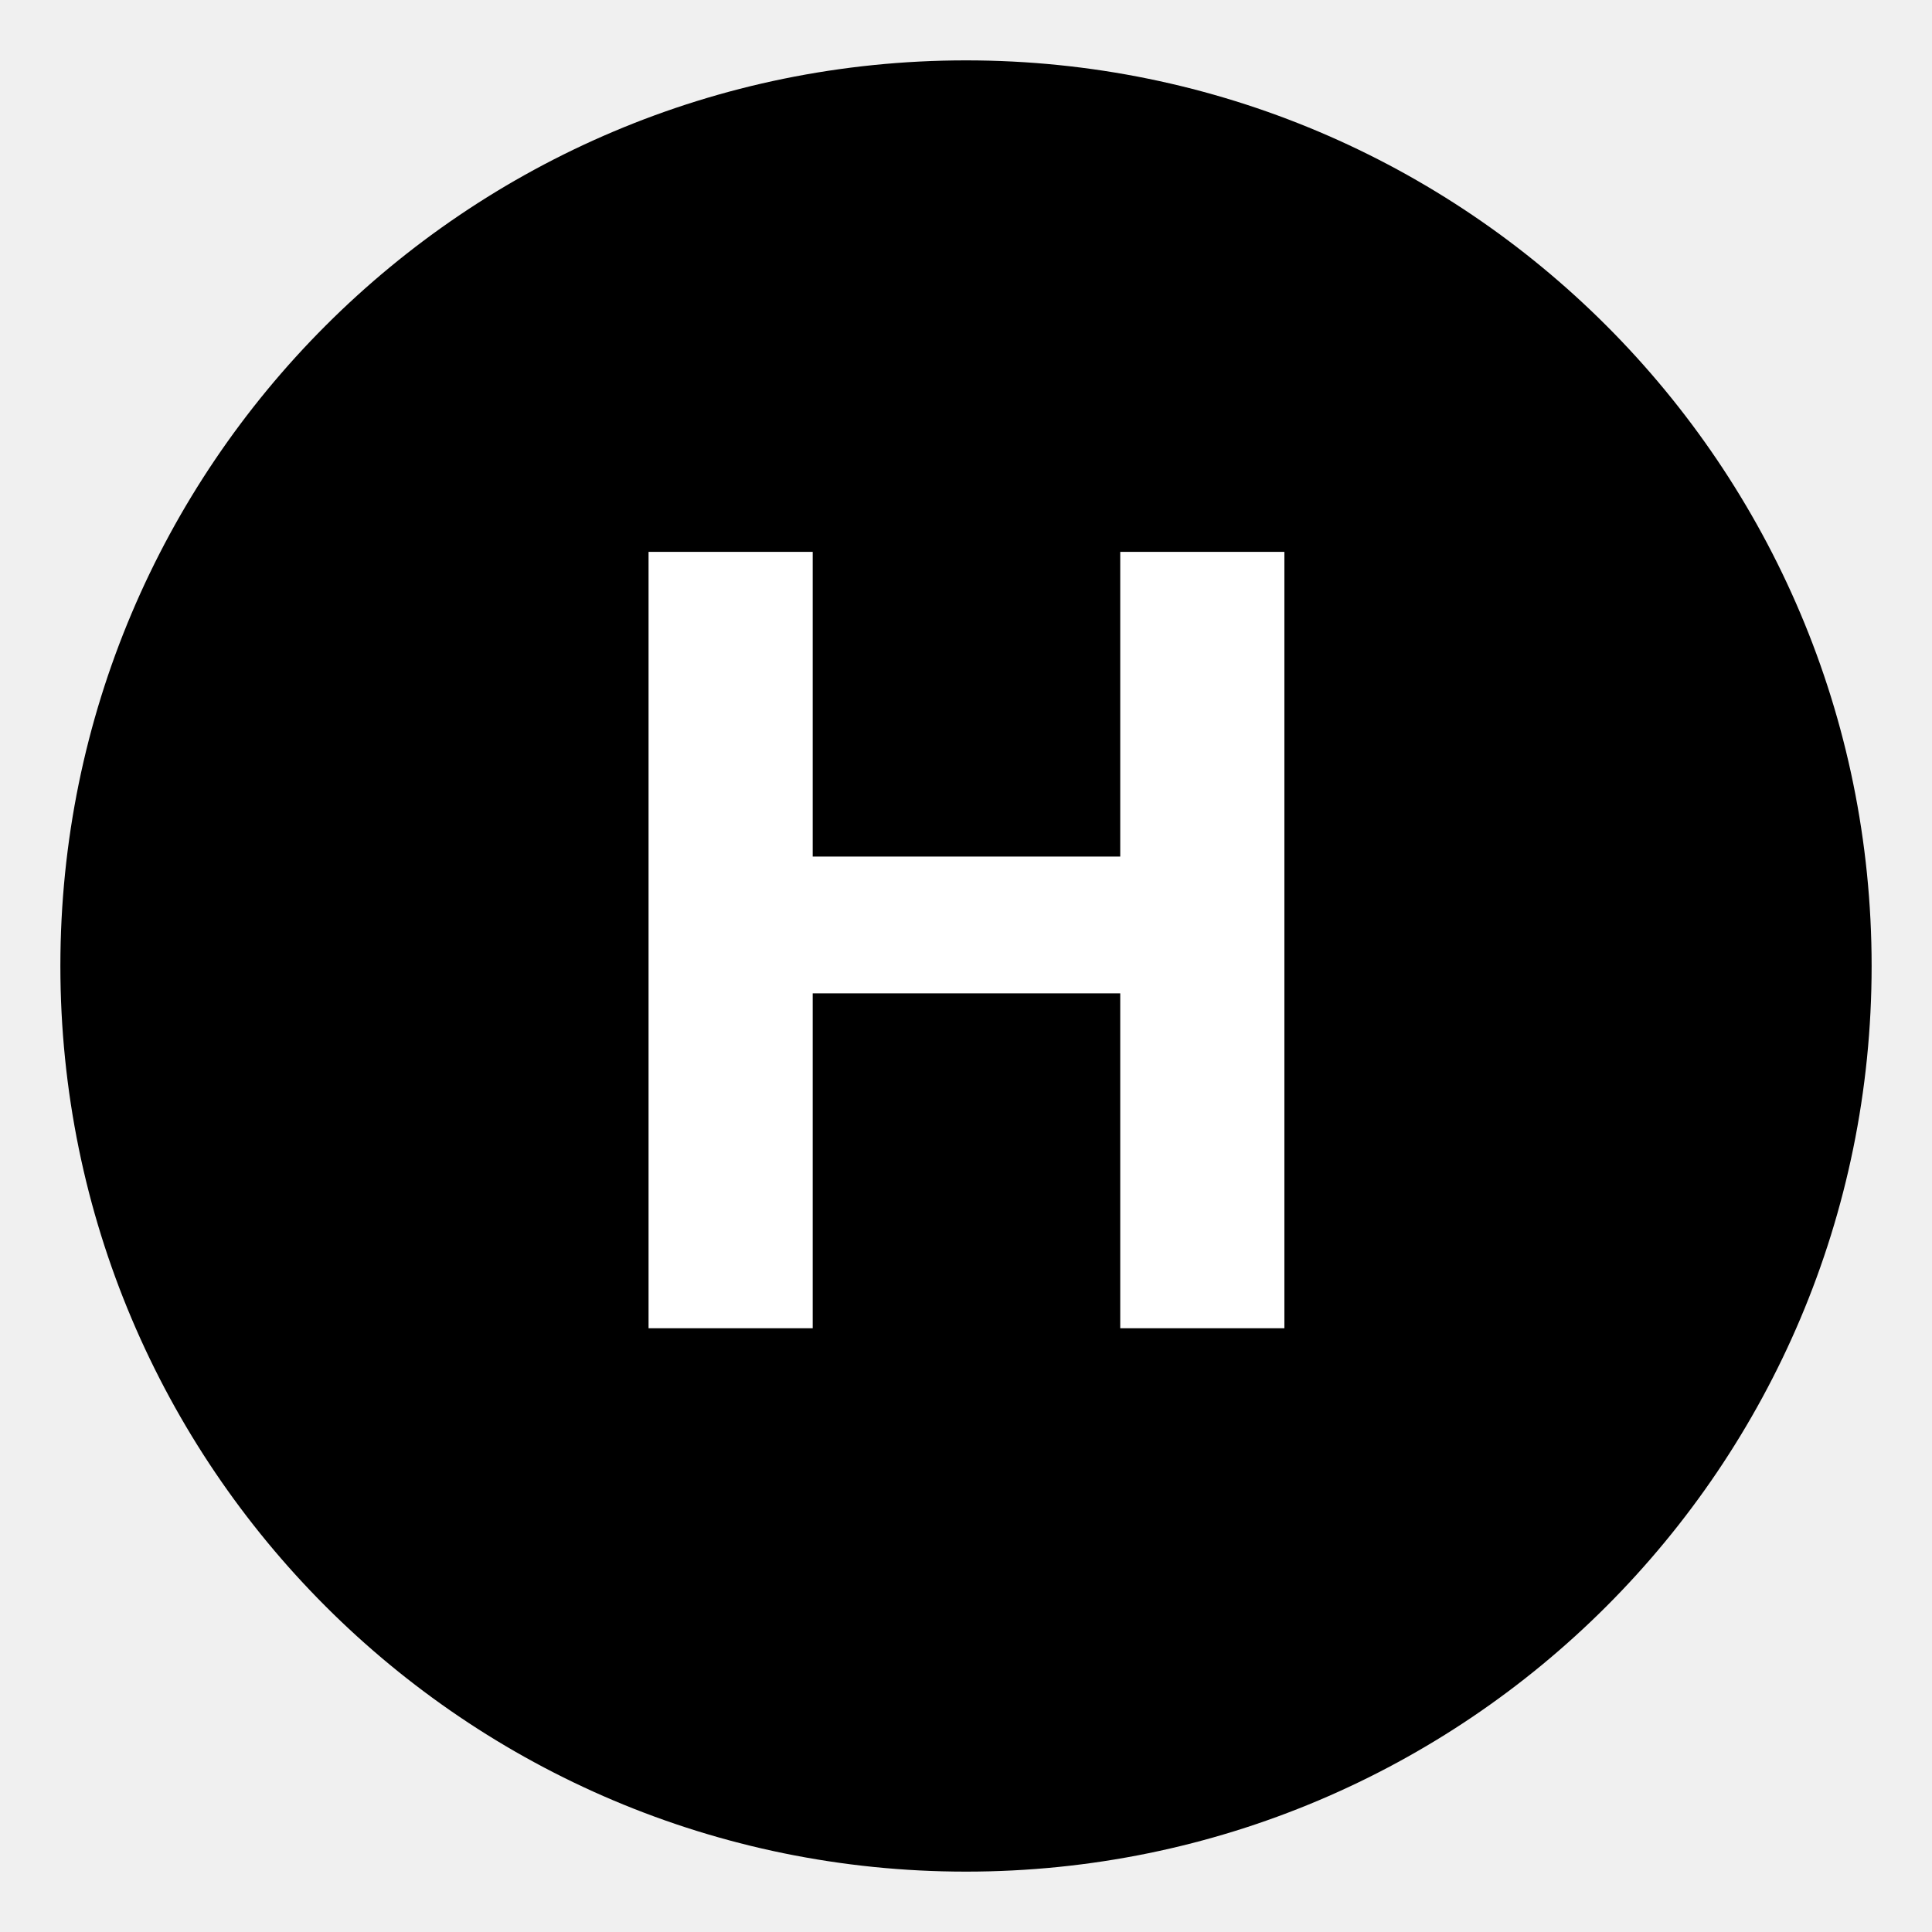
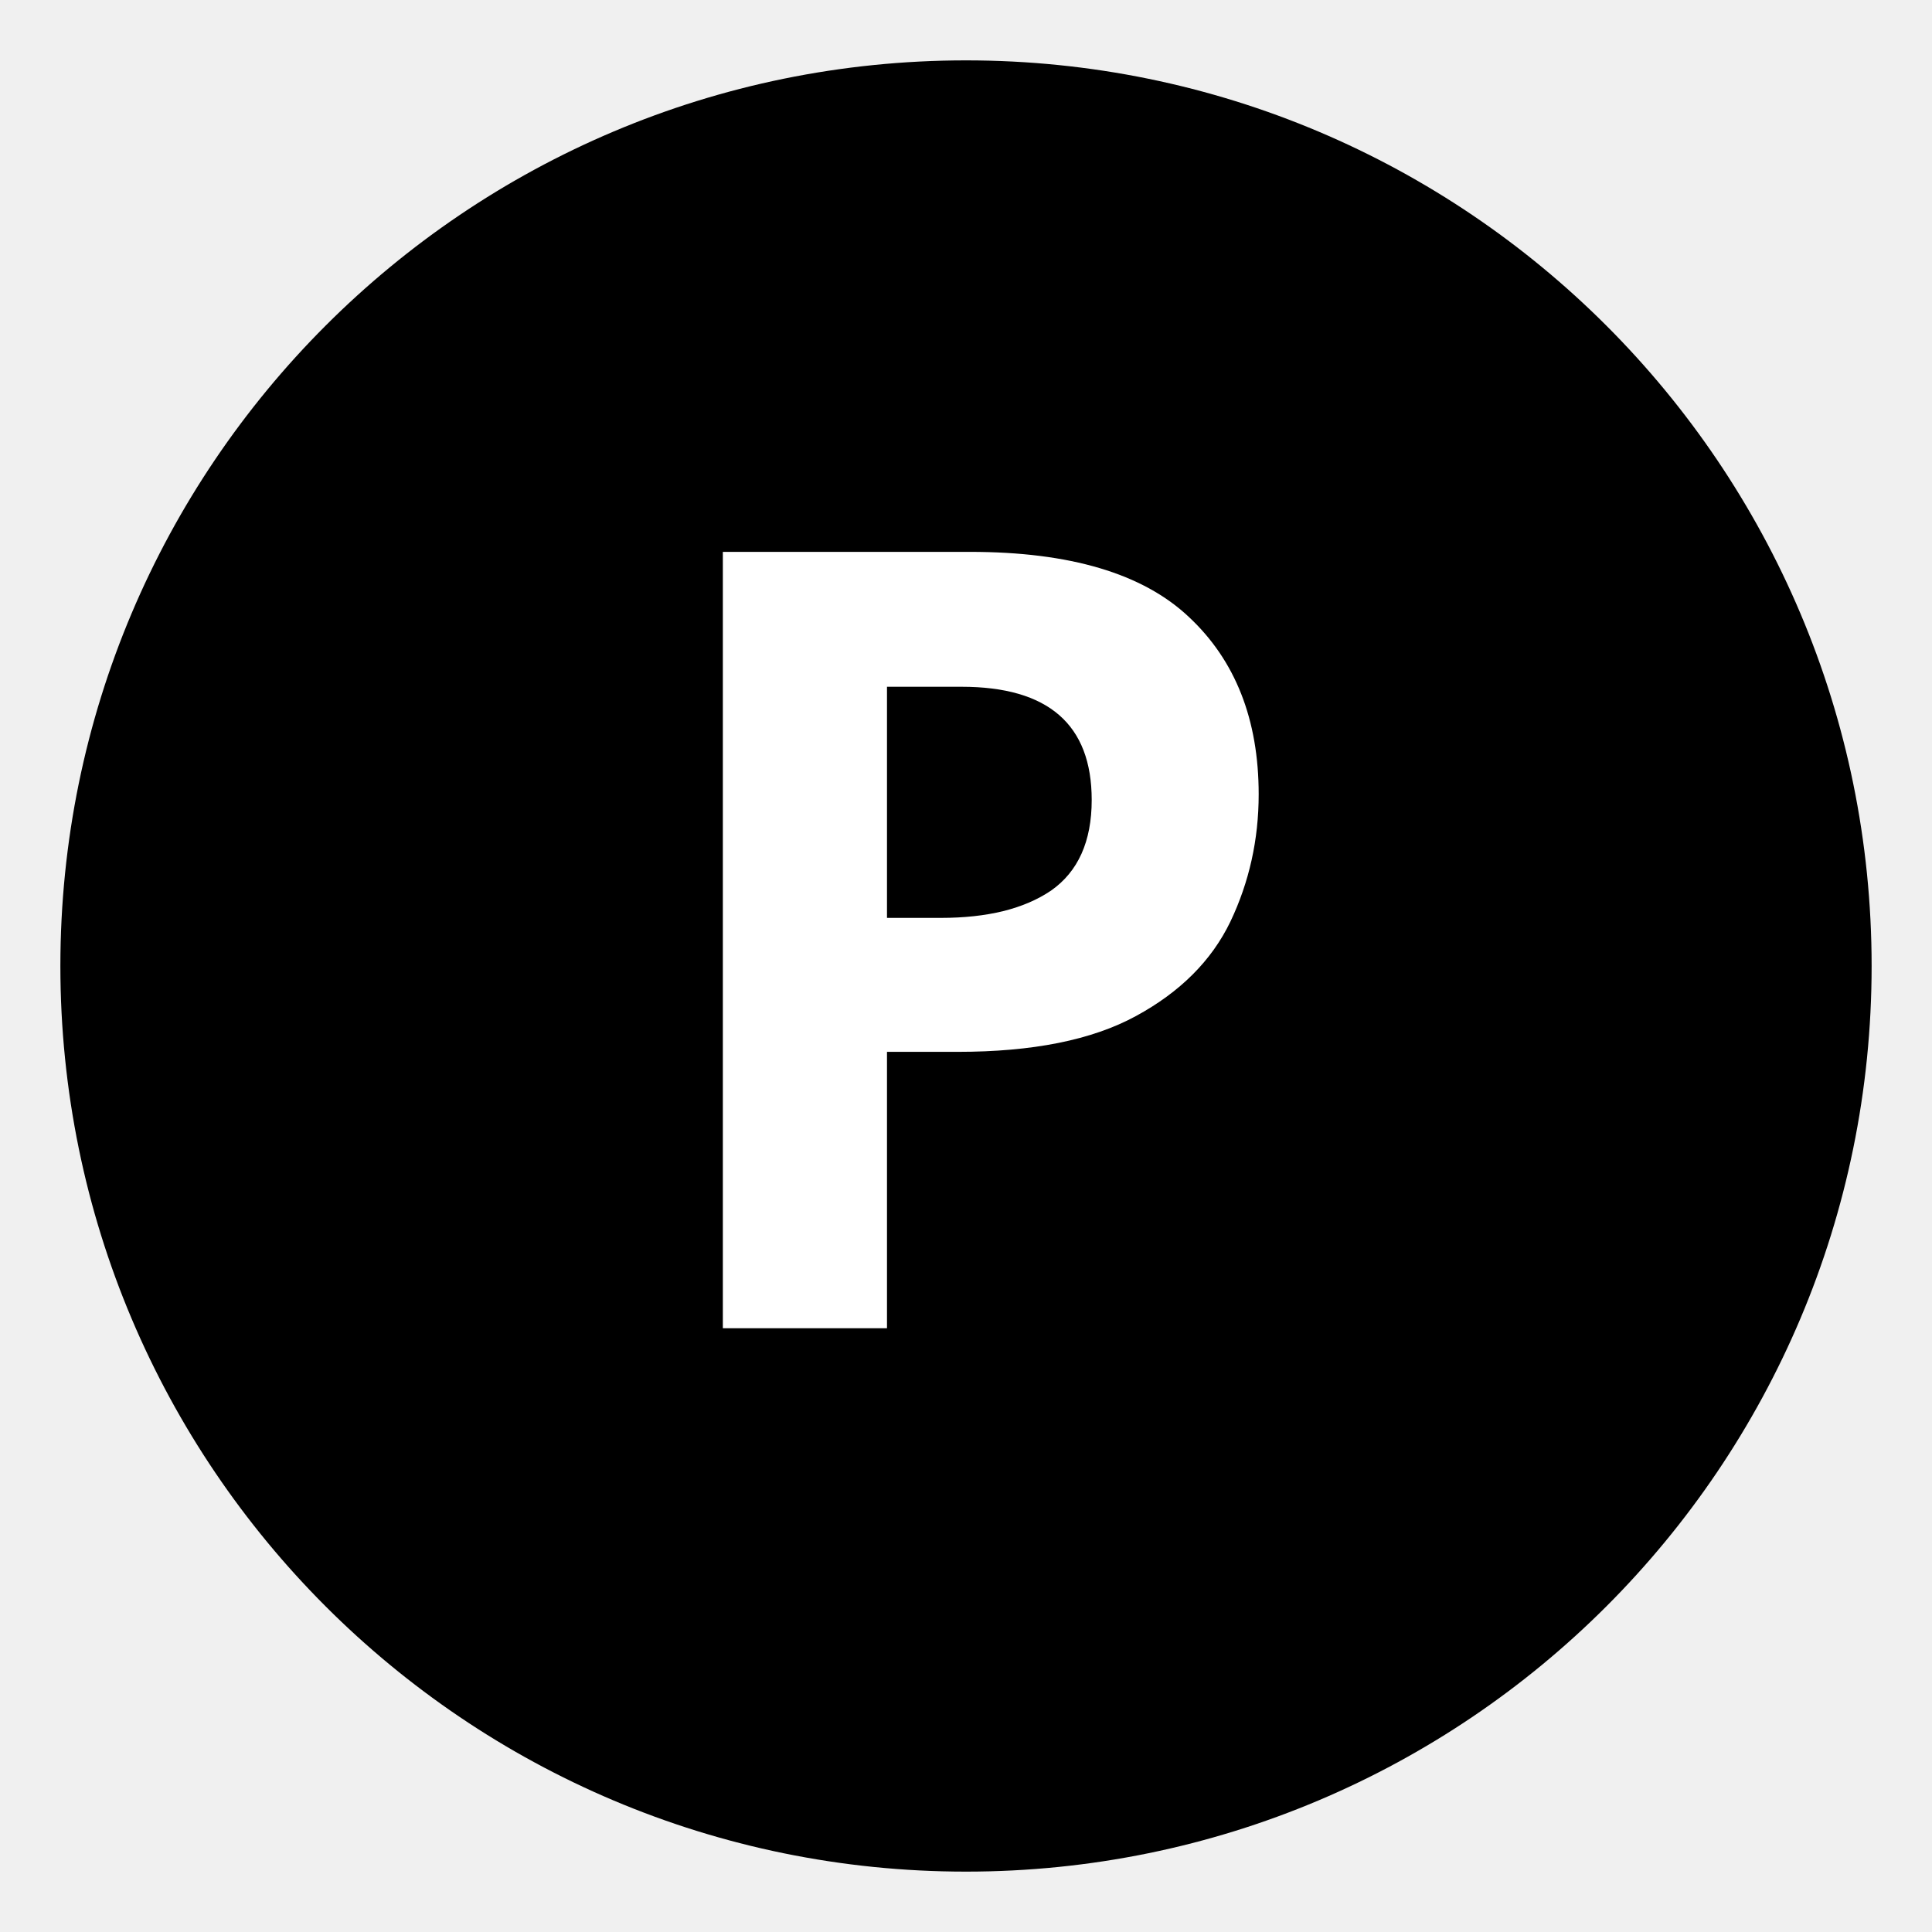
<svg xmlns="http://www.w3.org/2000/svg" width="32" height="32" viewBox="0 0 32 32" fill="none">
  <circle cx="16" cy="16" r="14" fill="currentColor" stroke="currentColor" stroke-width="2" />
-   <text x="16" y="22" text-anchor="middle" fill="white" font-family="system-ui, sans-serif" font-size="18" font-weight="bold">H</text>
+   <text x="16" y="22" text-anchor="middle" fill="white" font-family="system-ui, sans-serif" font-size="18" font-weight="bold">P</text>
</svg>
